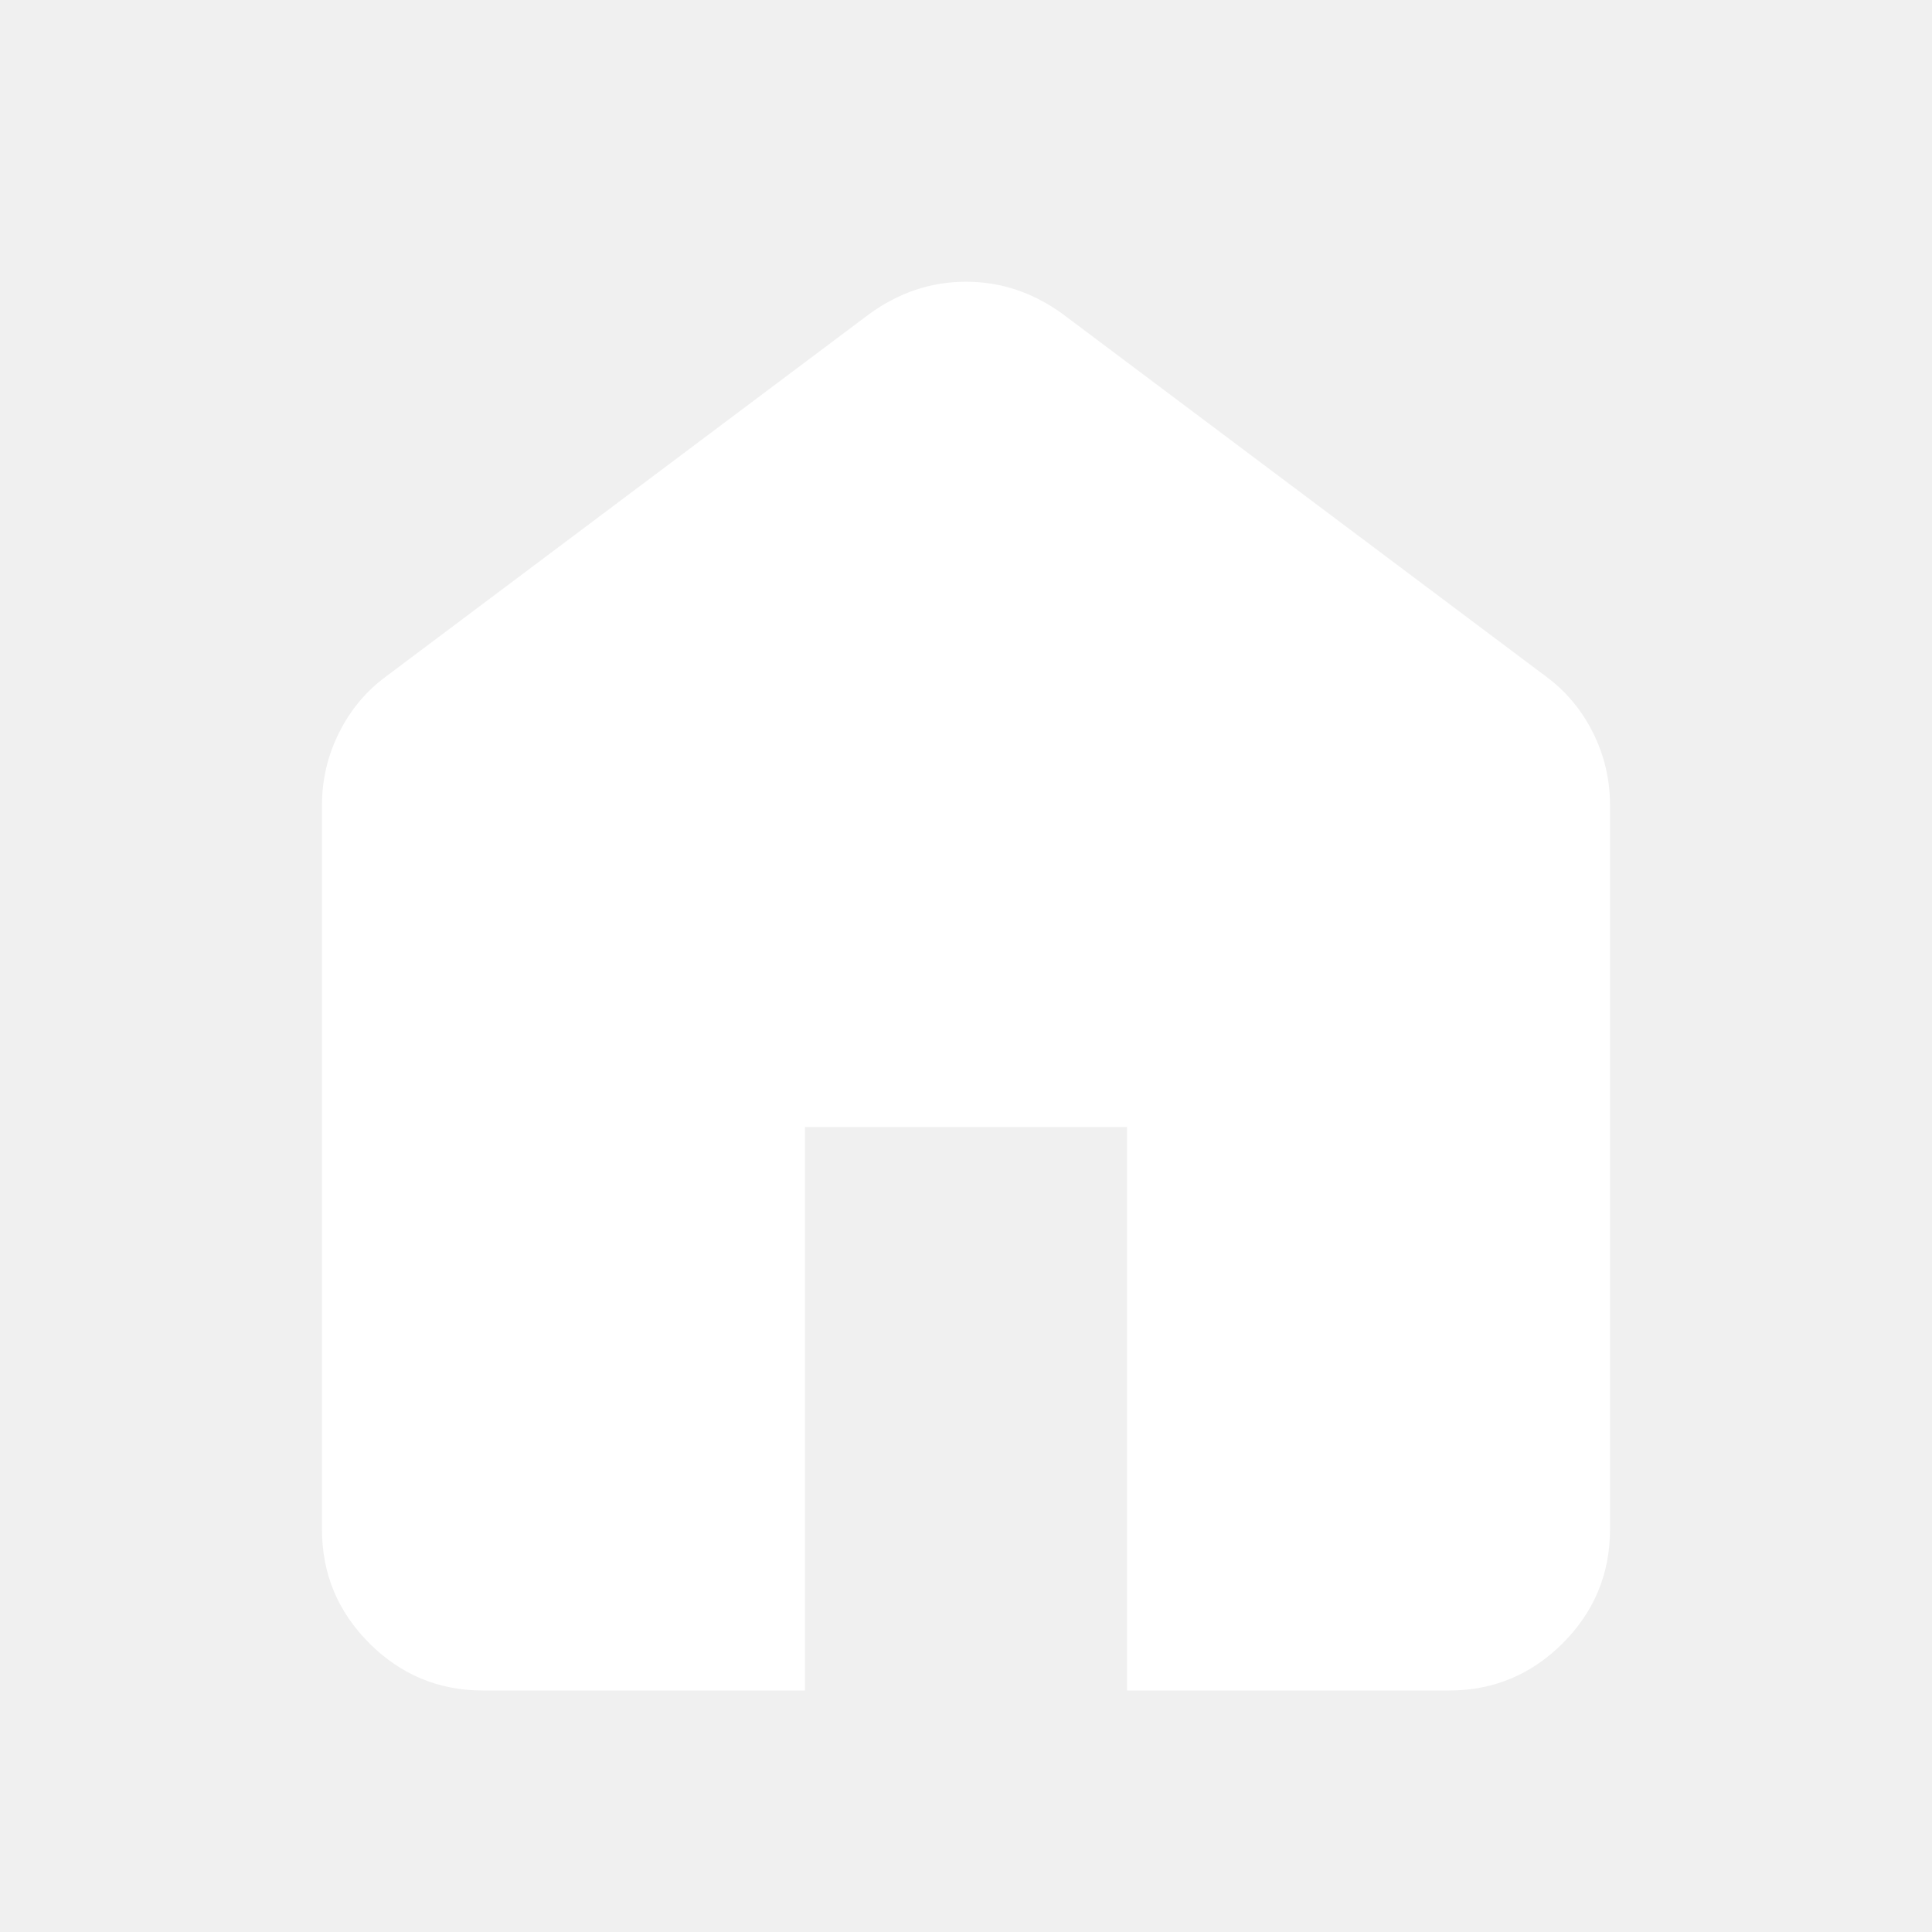
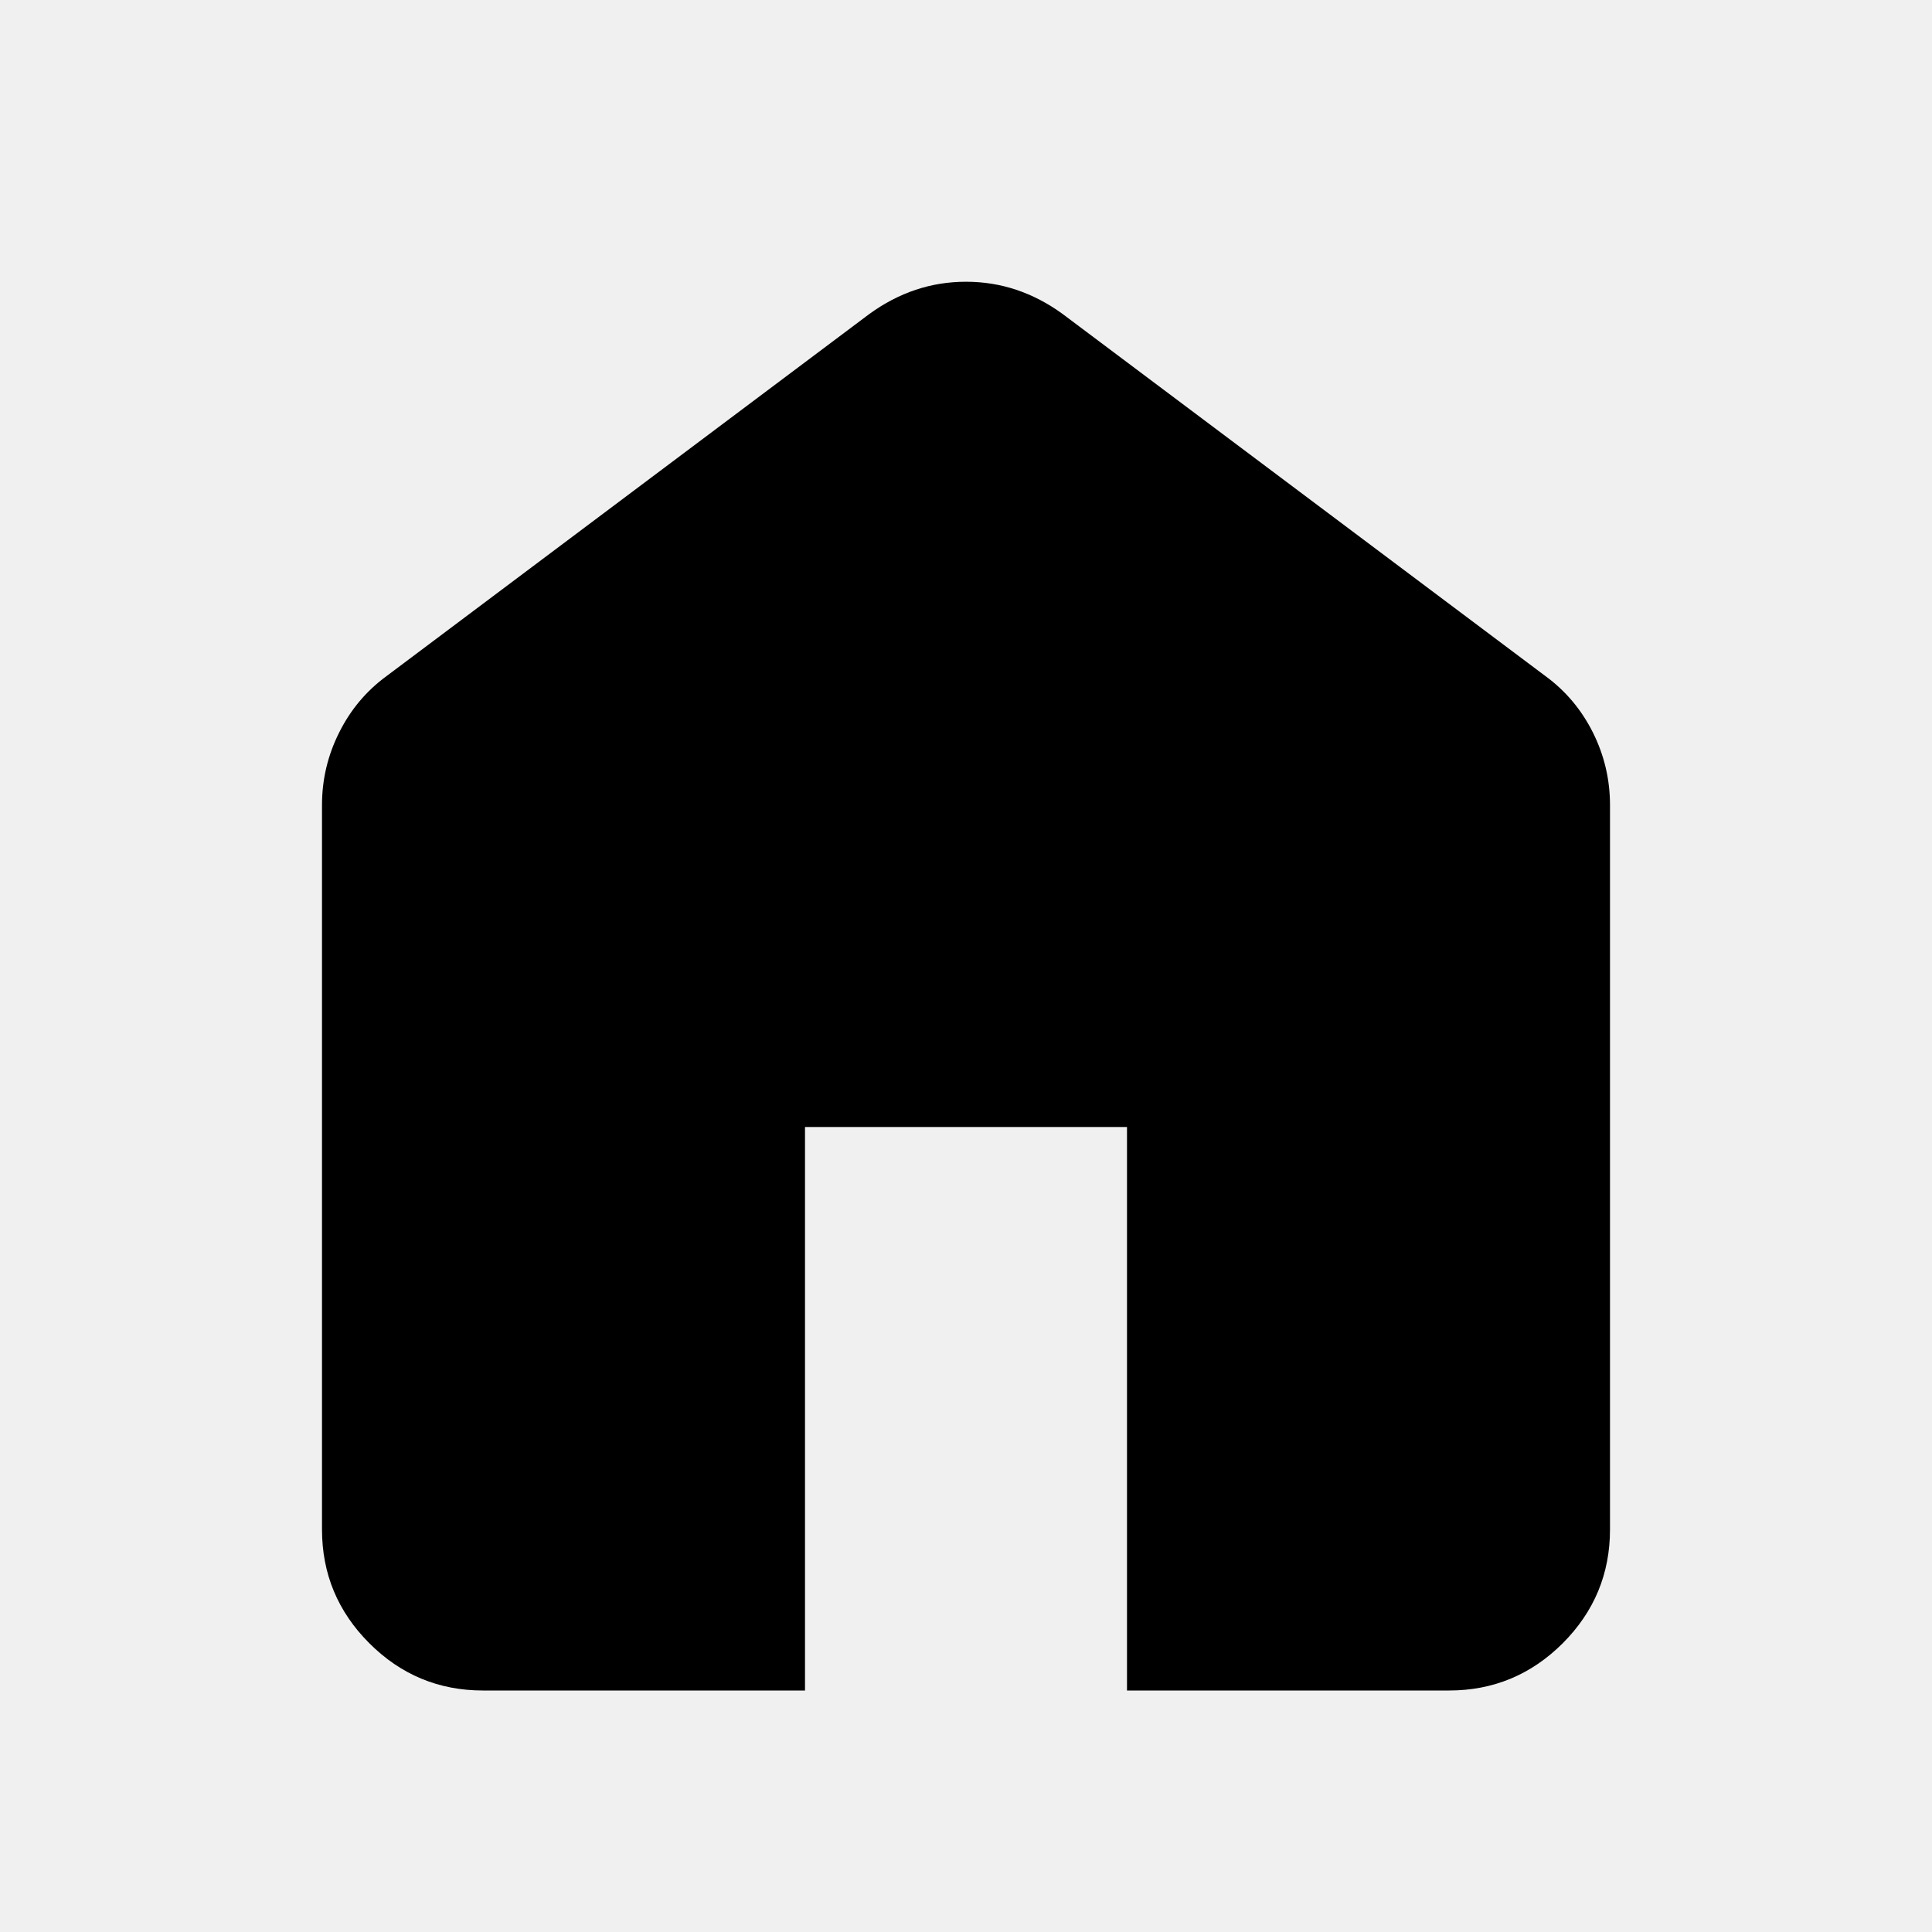
- <svg xmlns="http://www.w3.org/2000/svg" width="current" height="current" viewBox="0 0 24 24" fill="current">
+ <svg xmlns="http://www.w3.org/2000/svg" width="24" height="24" viewBox="0 0 24 24" fill="none">
  <mask id="mask0_154_1831" style="mask-type:alpha" maskUnits="userSpaceOnUse" x="0" y="0" width="24" height="24">
    <rect width="24" height="24" fill="#D9D9D9" />
  </mask>
  <g mask="url(#mask0_154_1831)">
-     <path d="M6 21C5.45 21 4.979 20.804 4.588 20.413C4.196 20.021 4 19.55 4 19V10C4 9.683 4.071 9.383 4.213 9.1C4.354 8.817 4.55 8.583 4.8 8.4L10.8 3.9C10.983 3.767 11.175 3.667 11.375 3.6C11.575 3.533 11.783 3.5 12 3.5C12.217 3.5 12.425 3.533 12.625 3.6C12.825 3.667 13.017 3.767 13.2 3.9L19.2 8.4C19.45 8.583 19.646 8.817 19.788 9.1C19.929 9.383 20 9.683 20 10V19C20 19.55 19.804 20.021 19.413 20.413C19.021 20.804 18.55 21 18 21H14V14H10V21H6Z" fill="white" />
+     <path d="M6 21C5.45 21 4.979 20.804 4.588 20.413C4.196 20.021 4 19.55 4 19V10C4 9.683 4.071 9.383 4.213 9.1C4.354 8.817 4.55 8.583 4.8 8.4L10.8 3.9C10.983 3.767 11.175 3.667 11.375 3.6C11.575 3.533 11.783 3.5 12 3.5C12.217 3.5 12.425 3.533 12.625 3.6C12.825 3.667 13.017 3.767 13.2 3.9L19.2 8.4C19.45 8.583 19.646 8.817 19.788 9.1C19.929 9.383 20 9.683 20 10V19C20 19.55 19.804 20.021 19.413 20.413C19.021 20.804 18.55 21 18 21H14V14H10V21H6Z" fill="currentColor" />
  </g>
</svg>
